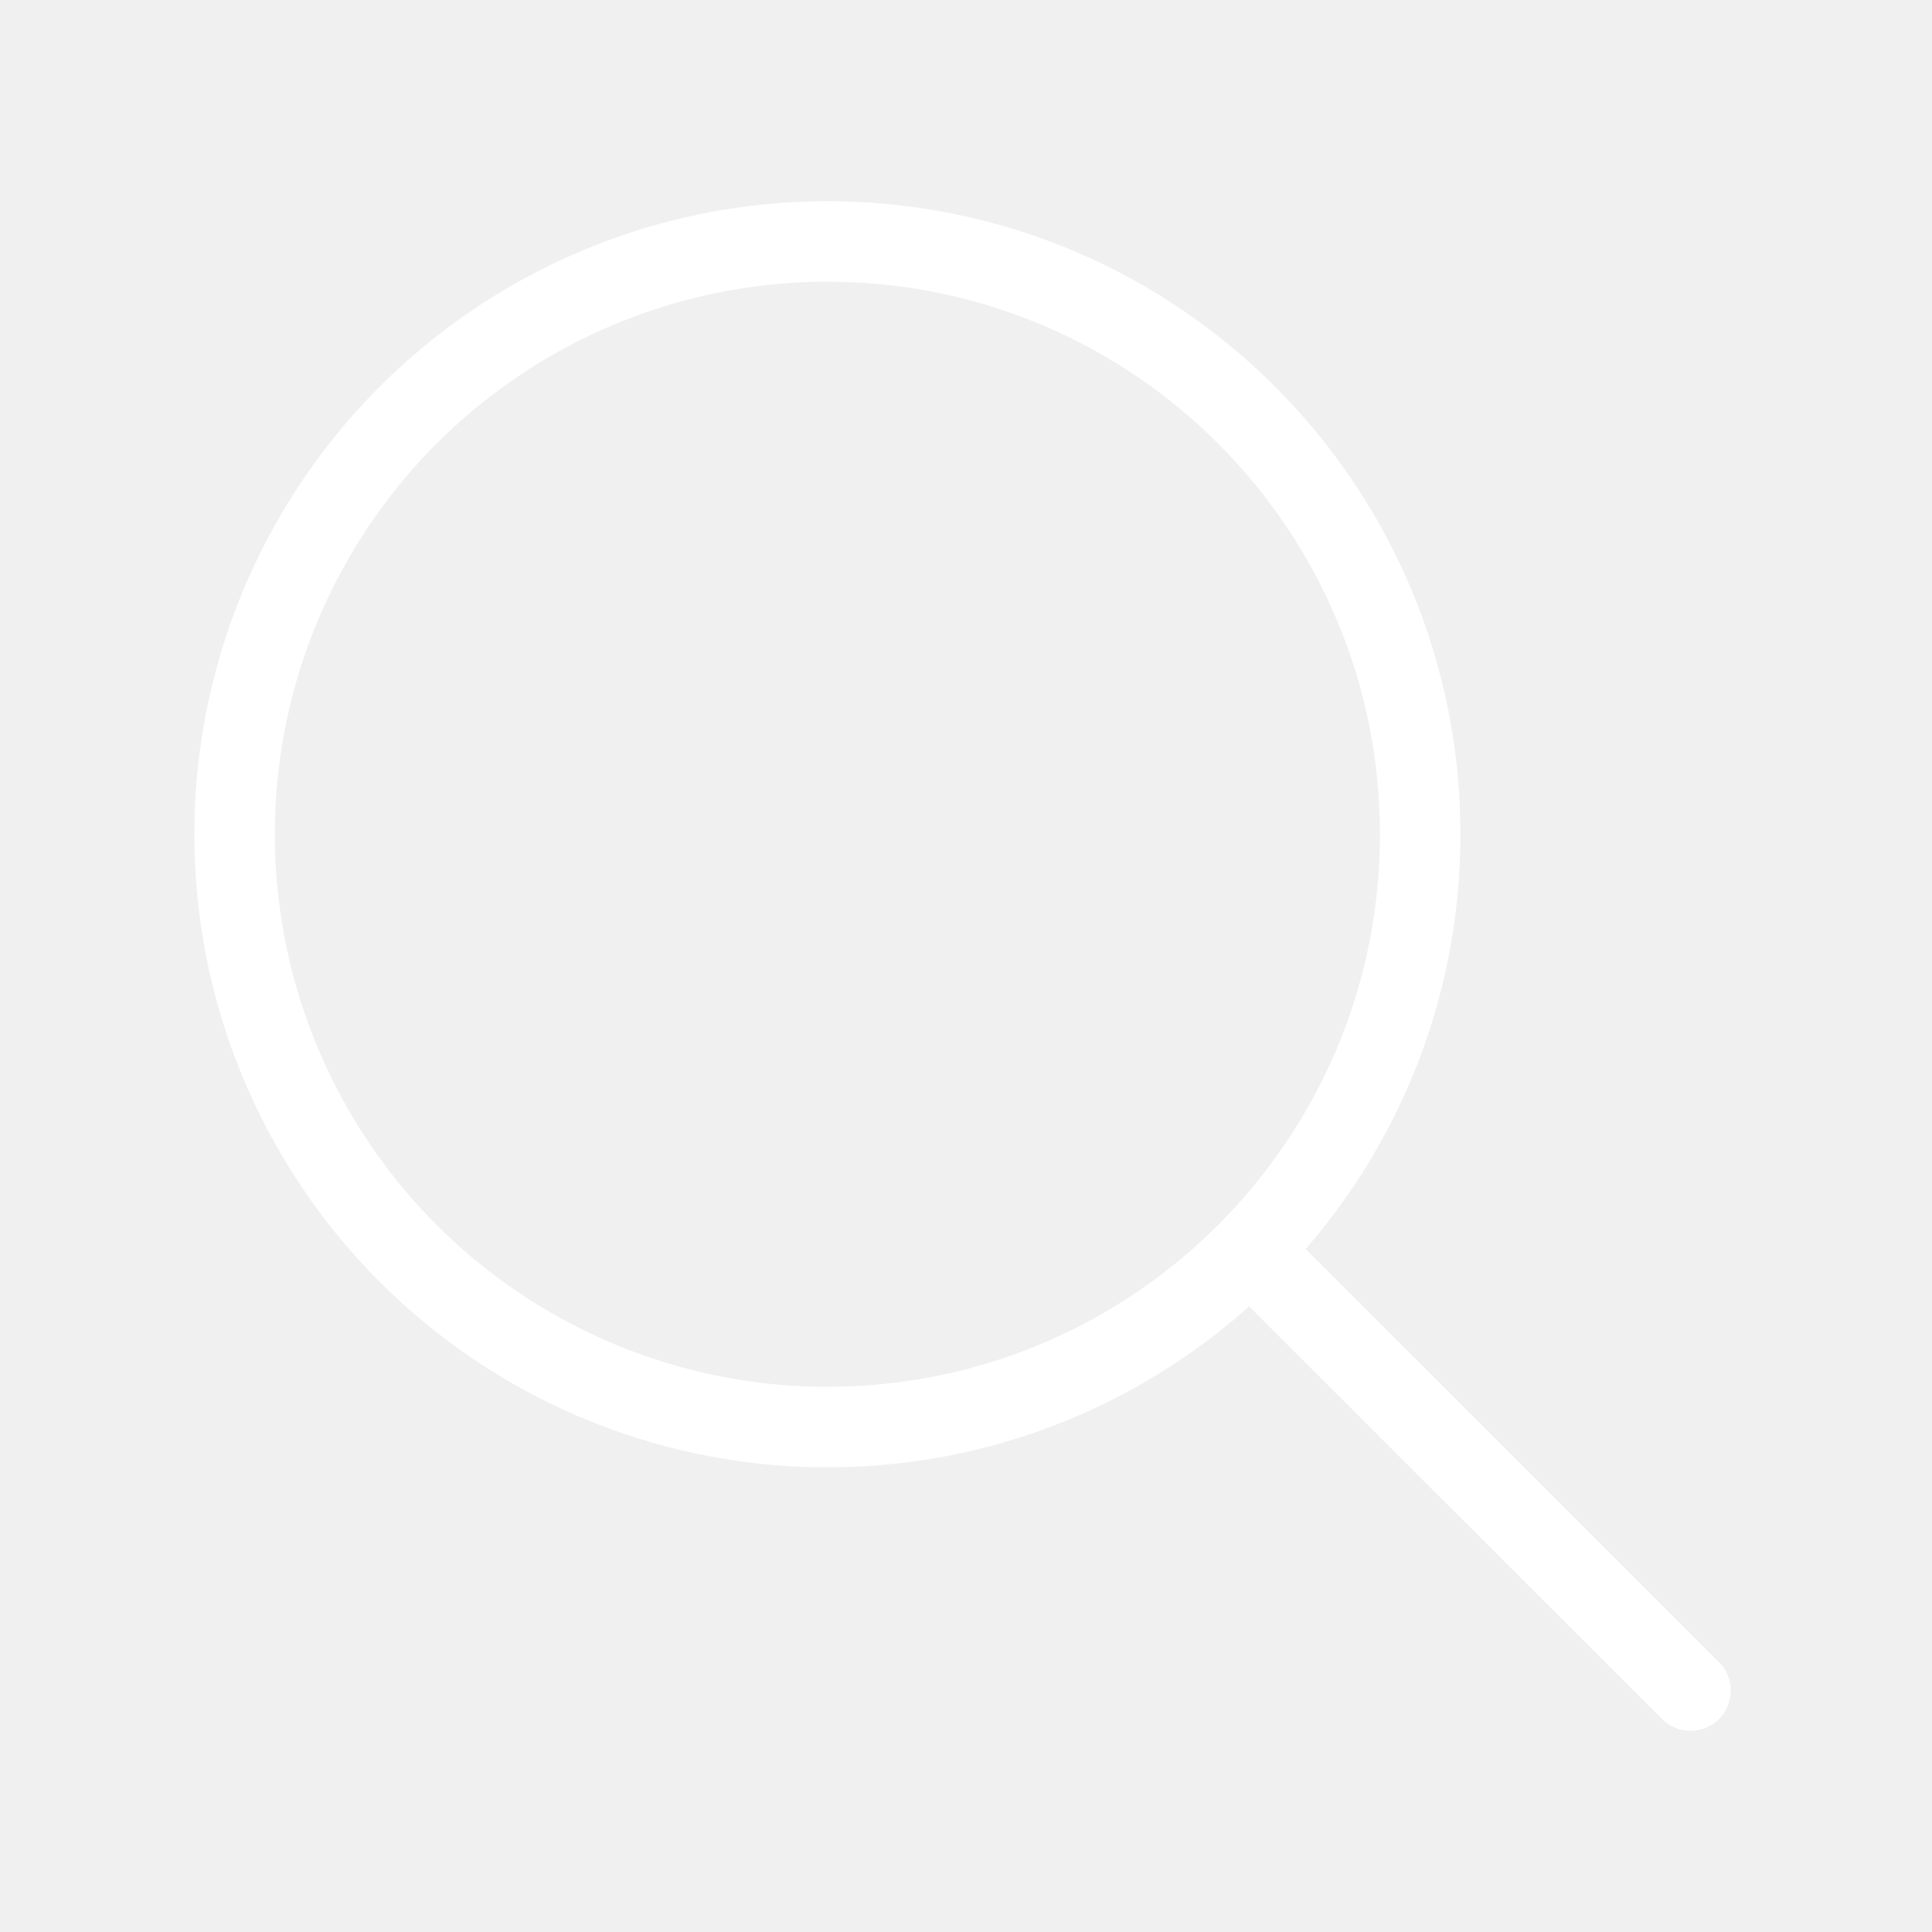
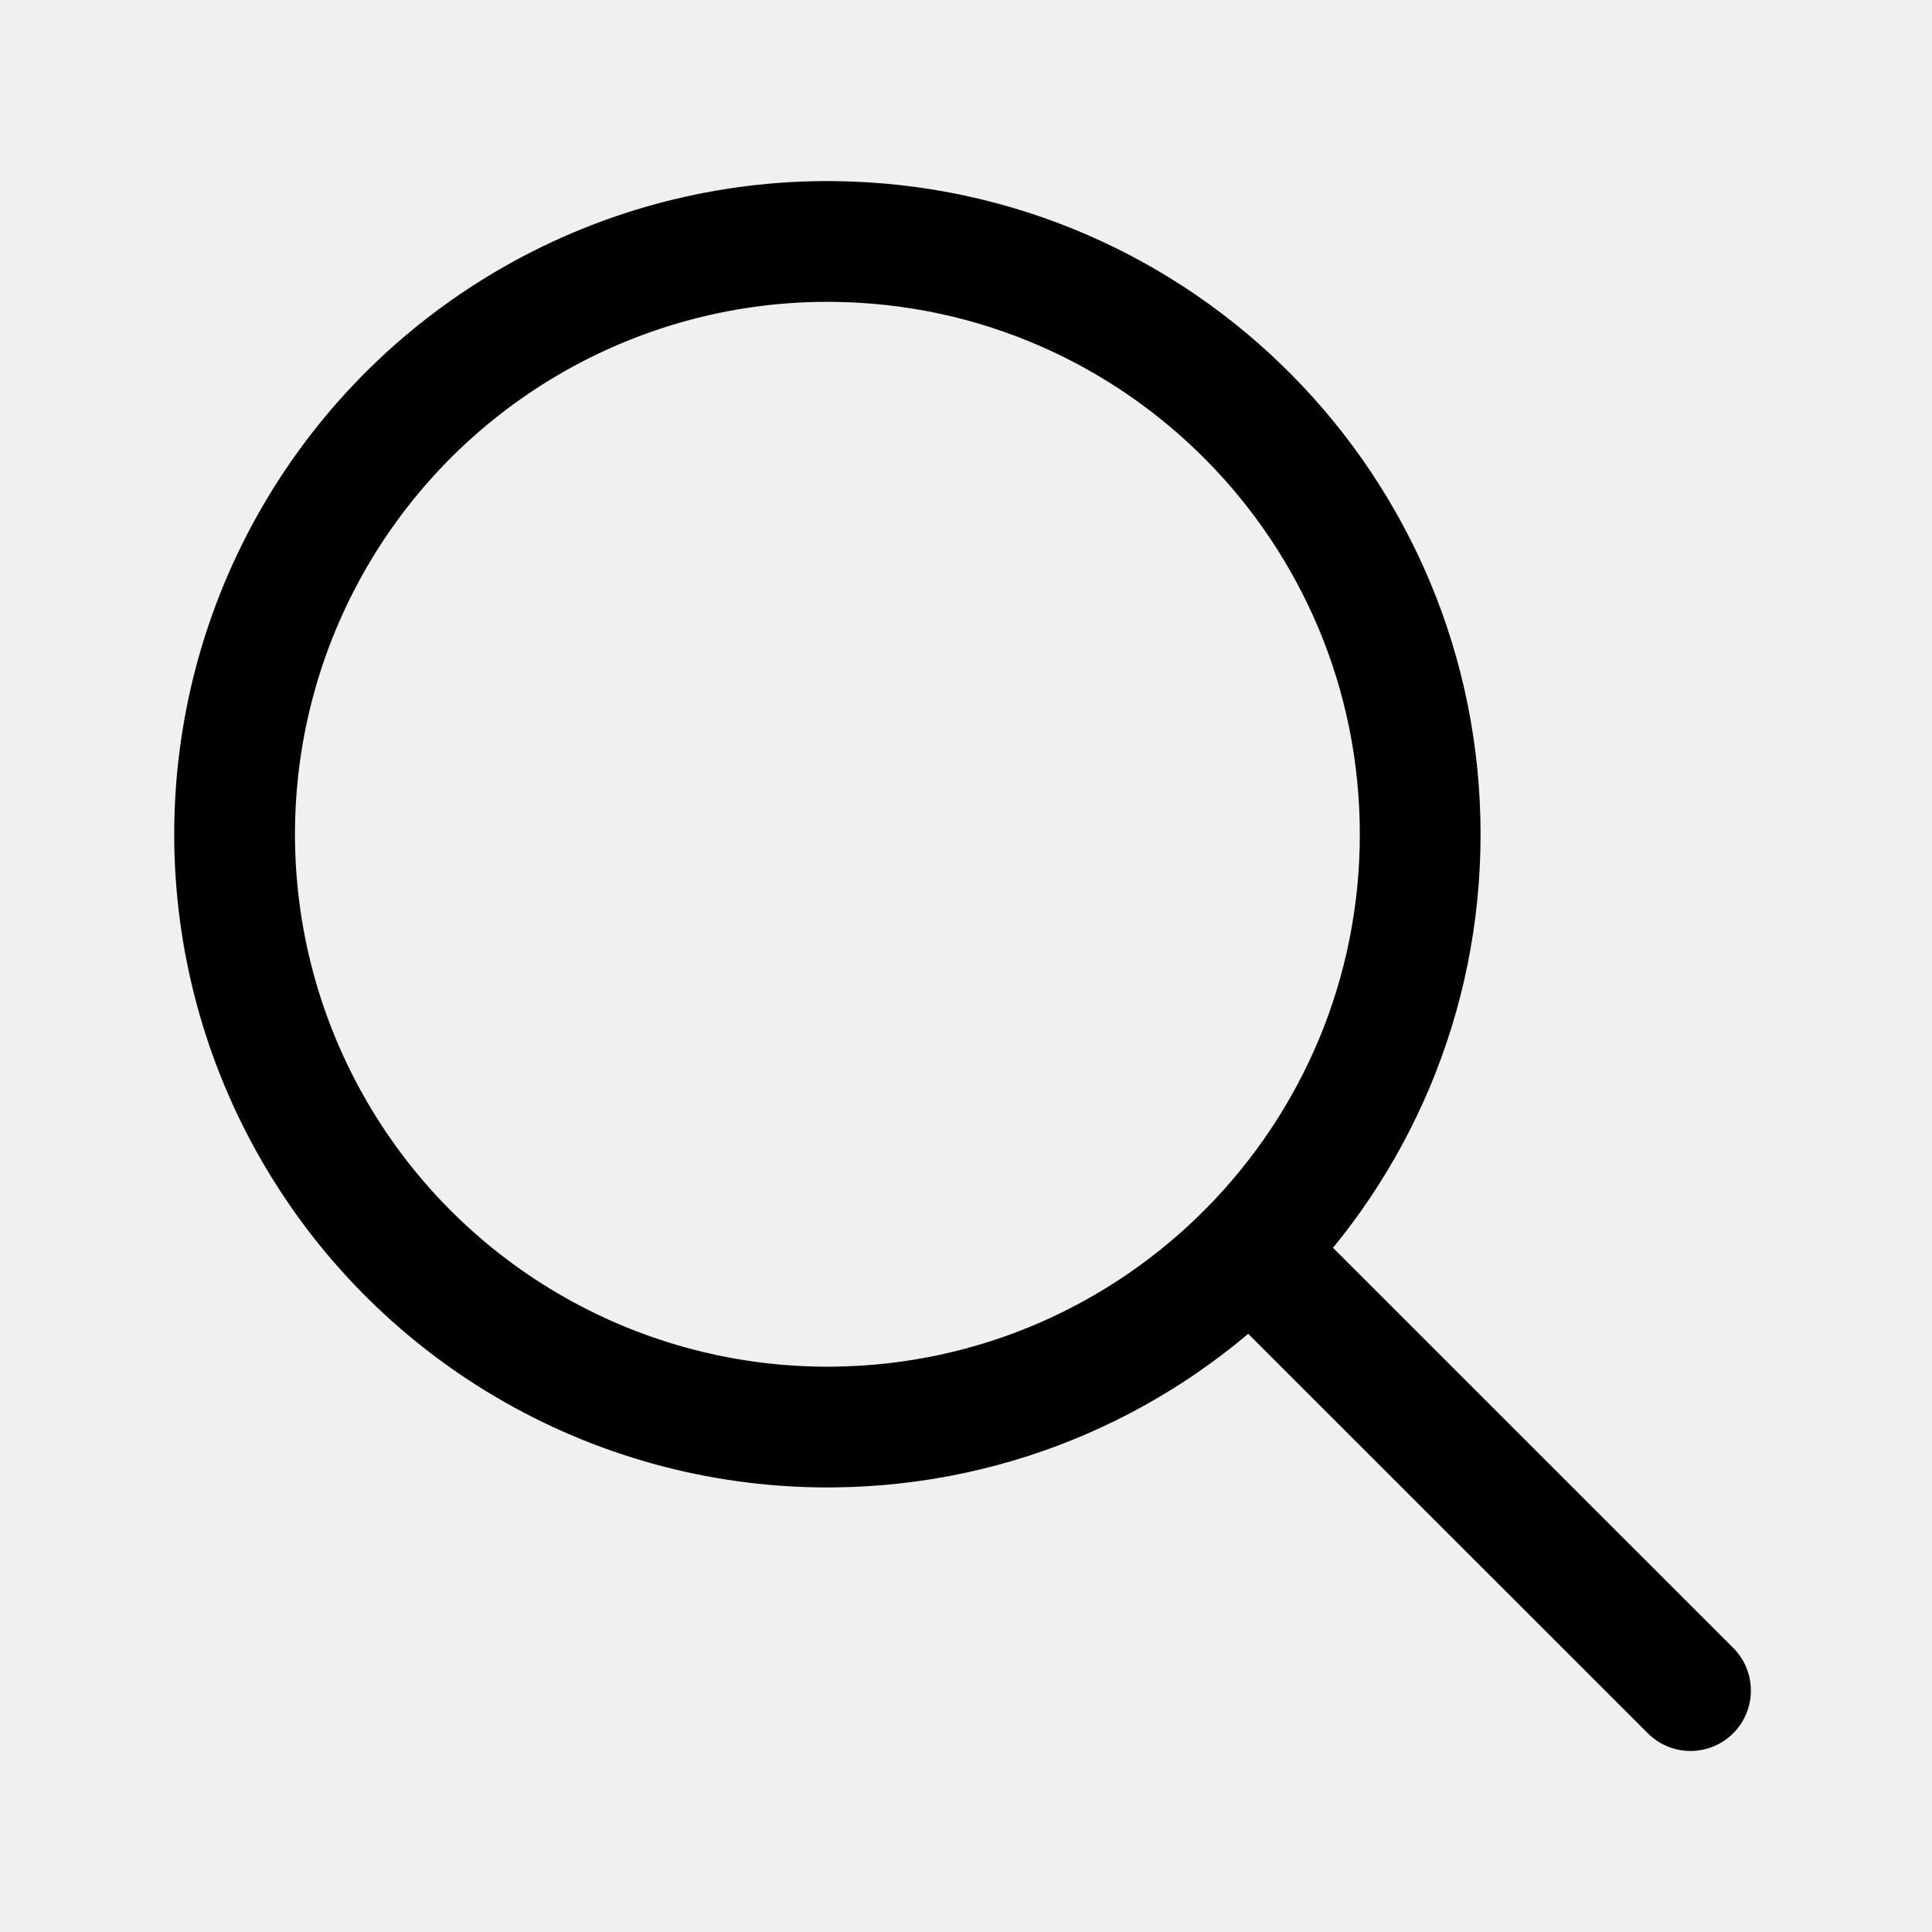
- <svg xmlns="http://www.w3.org/2000/svg" width="46" height="46" fill="none" stroke="#ffffff" stroke-linecap="round" stroke-width="1" viewBox="0 0 24 24">
+ <svg xmlns="http://www.w3.org/2000/svg" width="25" height="25" fill="none" stroke="#000000" stroke-linecap="round" stroke-width="1.5" viewBox="0 0 24 24">
  <path d="M10.364 3a7.364 7.364 0 1 0 0 14.727 7.364 7.364 0 0 0 0-14.727v0Z" />
  <path d="M15.857 15.86 21 21.001" />
</svg>
